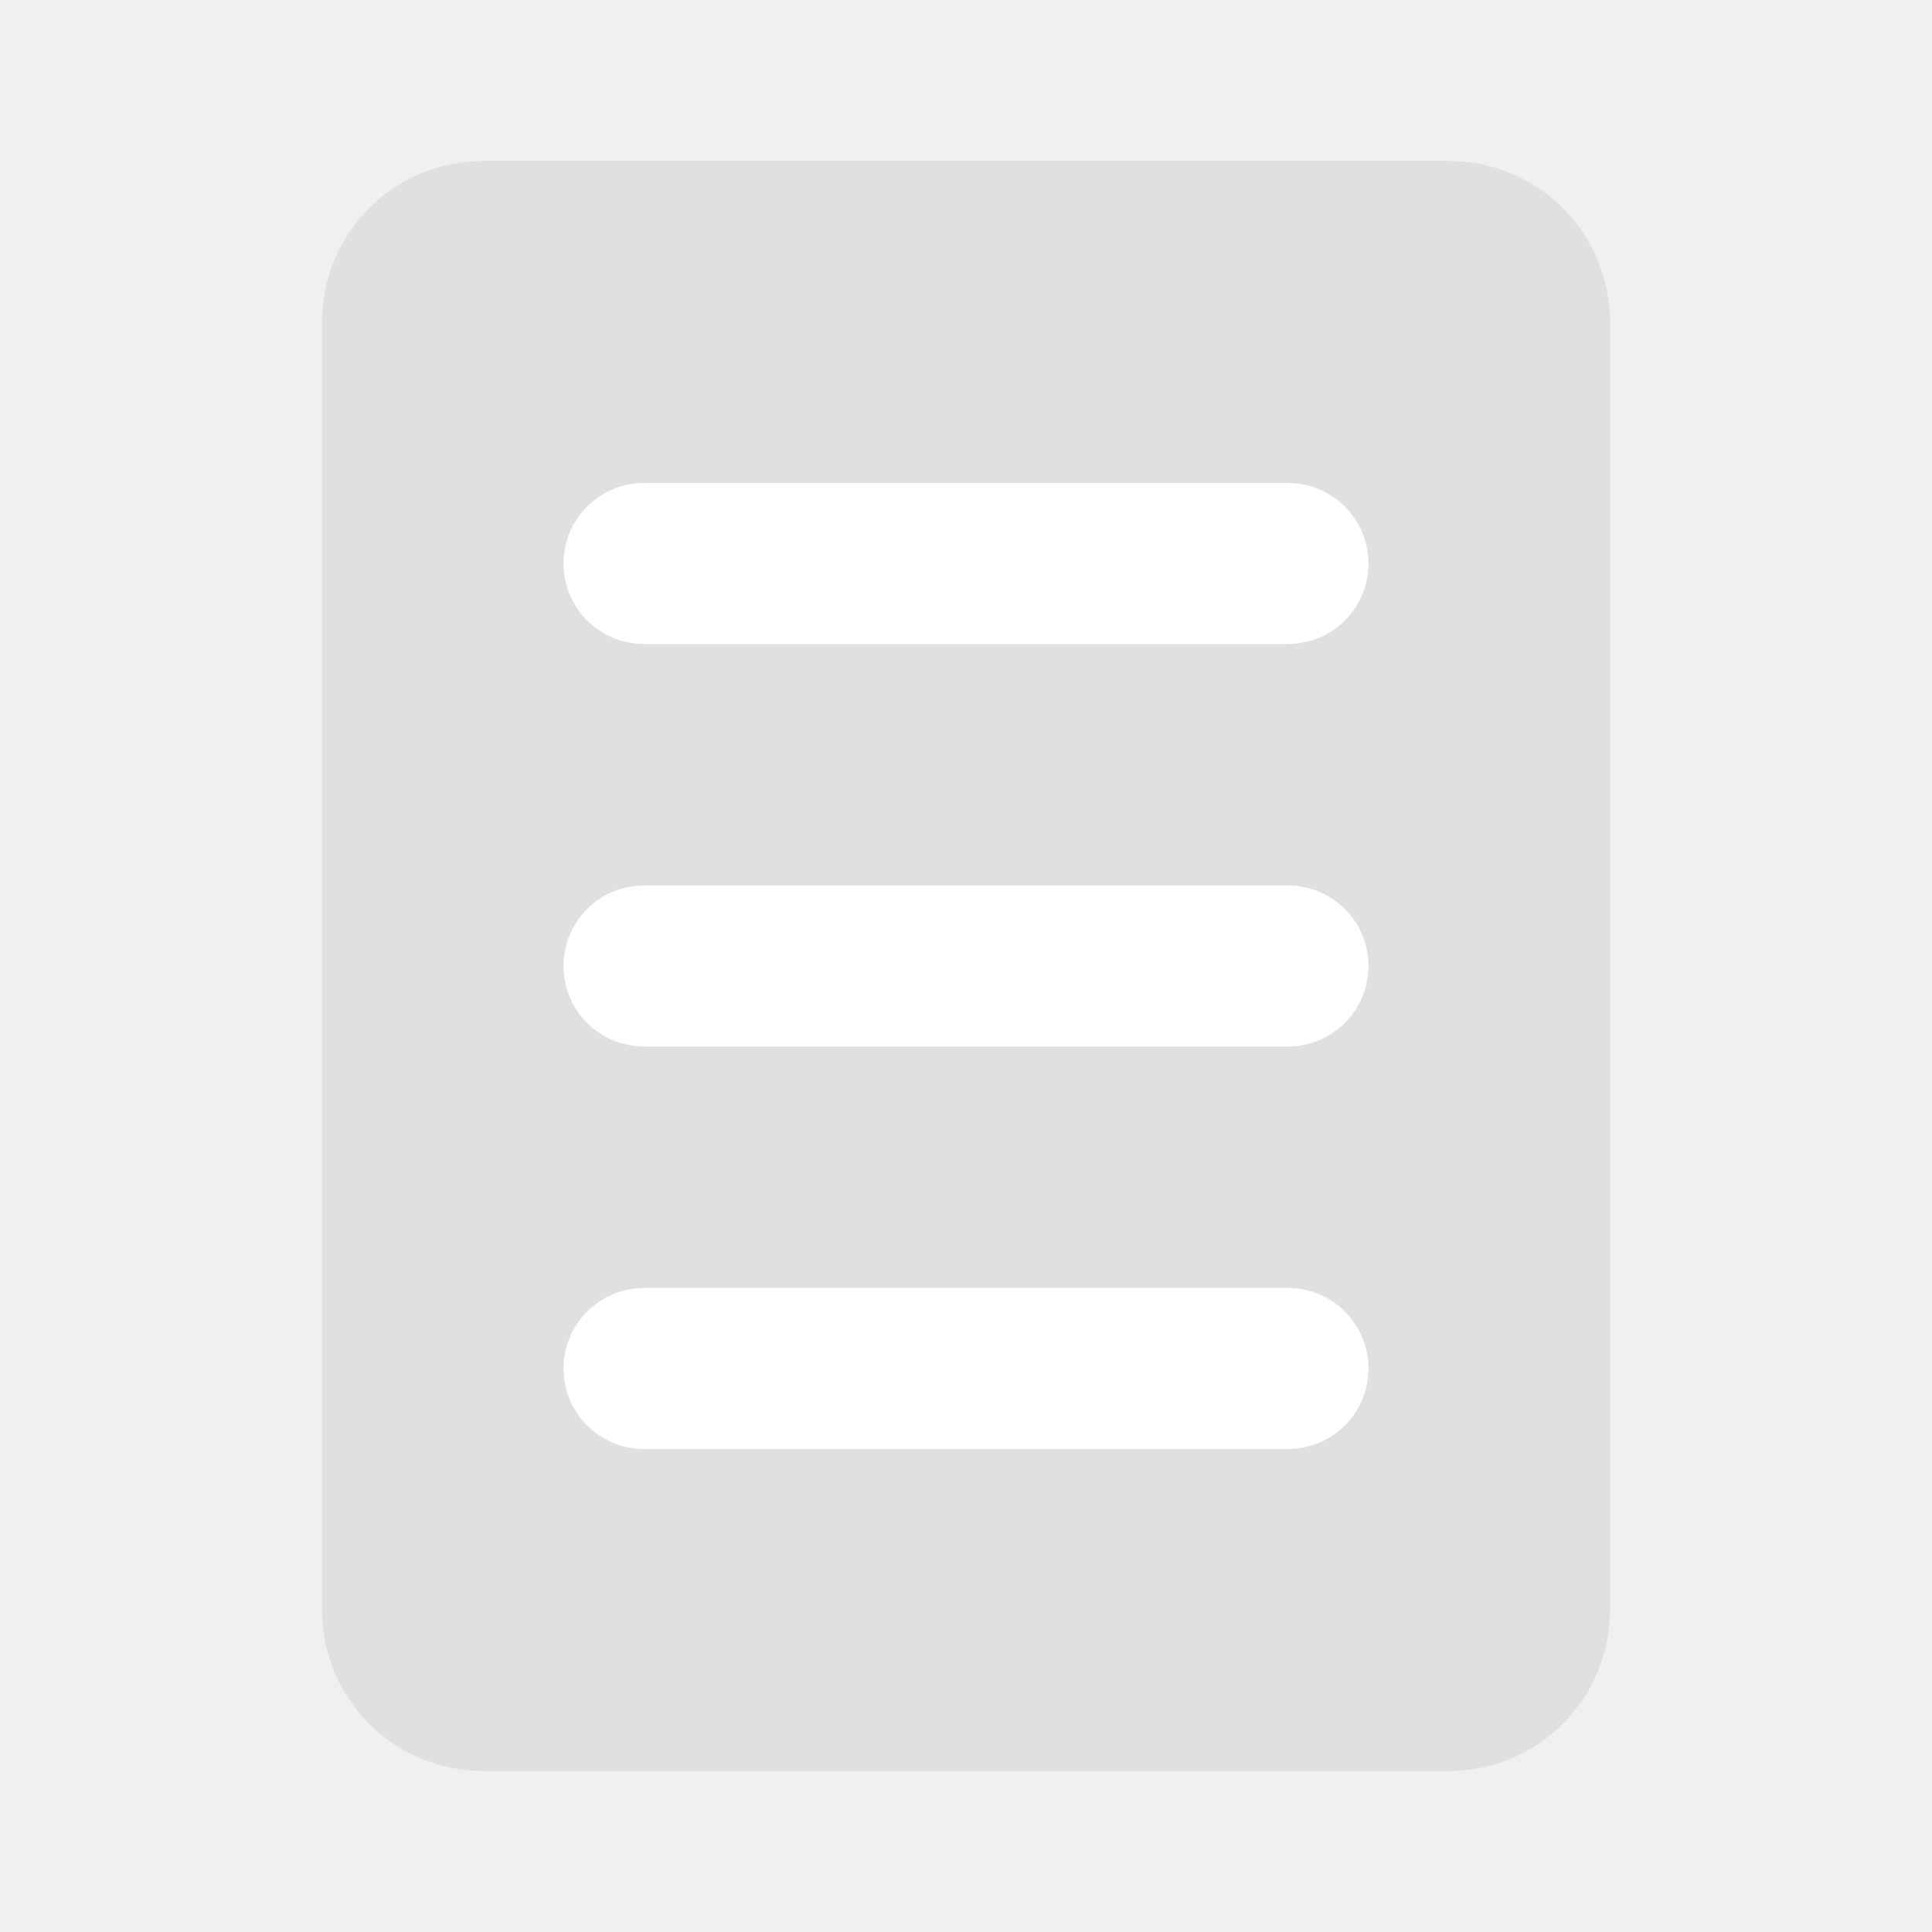
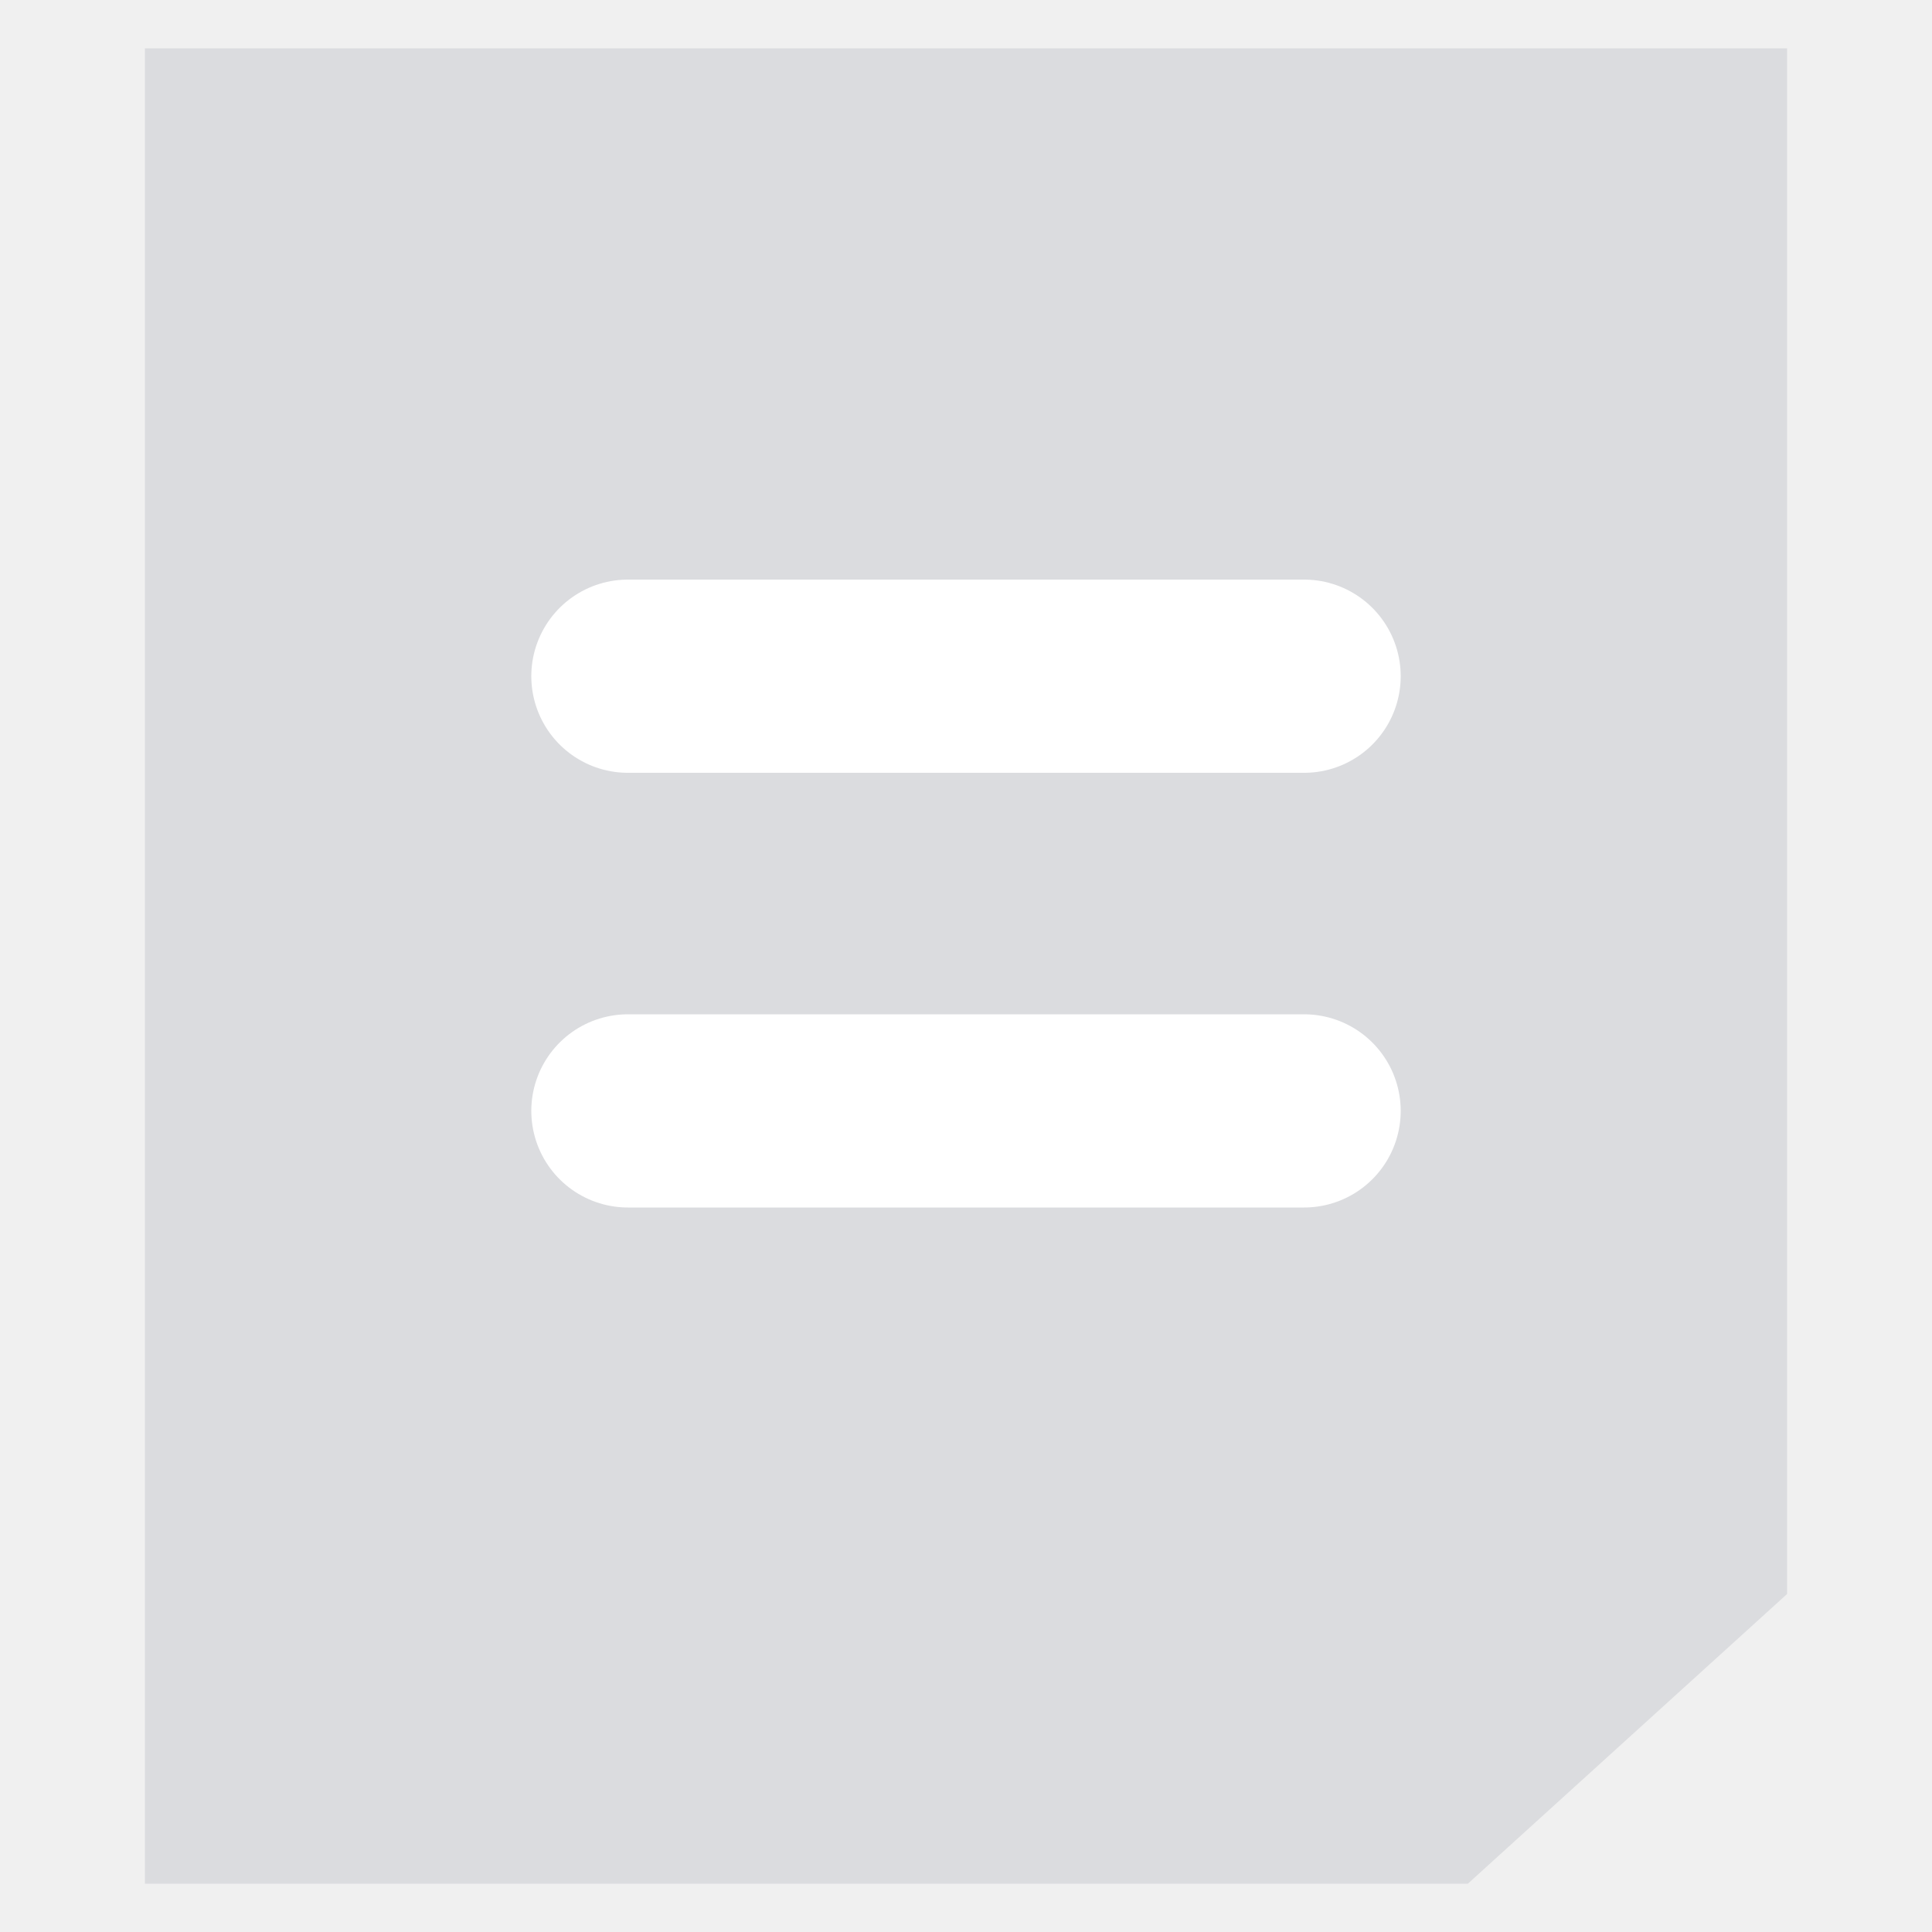
- <svg xmlns="http://www.w3.org/2000/svg" width="24" height="24" viewBox="0 0 24 24" fill="none">
-   <rect x="4" y="2" width="16" height="20" rx="2" fill="#E0E0E0" />
-   <path d="M16 12H8" stroke="white" stroke-width="2" stroke-linecap="round" stroke-linejoin="round" />
-   <path d="M16 7H8" stroke="white" stroke-width="2" stroke-linecap="round" stroke-linejoin="round" />
-   <path d="M16 17H8" stroke="white" stroke-width="2" stroke-linecap="round" stroke-linejoin="round" />
+ <svg xmlns="http://www.w3.org/2000/svg" width="20" height="20" viewBox="0 0 20 20" fill="none">
+   <path d="M17.5 1.5V16.058L14.809 18.5H2.5V1.5H17.5Z" fill="#DBDCDF" stroke="#DBDCDF" stroke-width="2" />
+   <line x1="6.5" y1="7" x2="13.5" y2="7" stroke="white" stroke-width="2" stroke-linecap="round" />
+   <line x1="6.5" y1="11.5" x2="13.5" y2="11.5" stroke="white" stroke-width="2" stroke-linecap="round" />
</svg>
